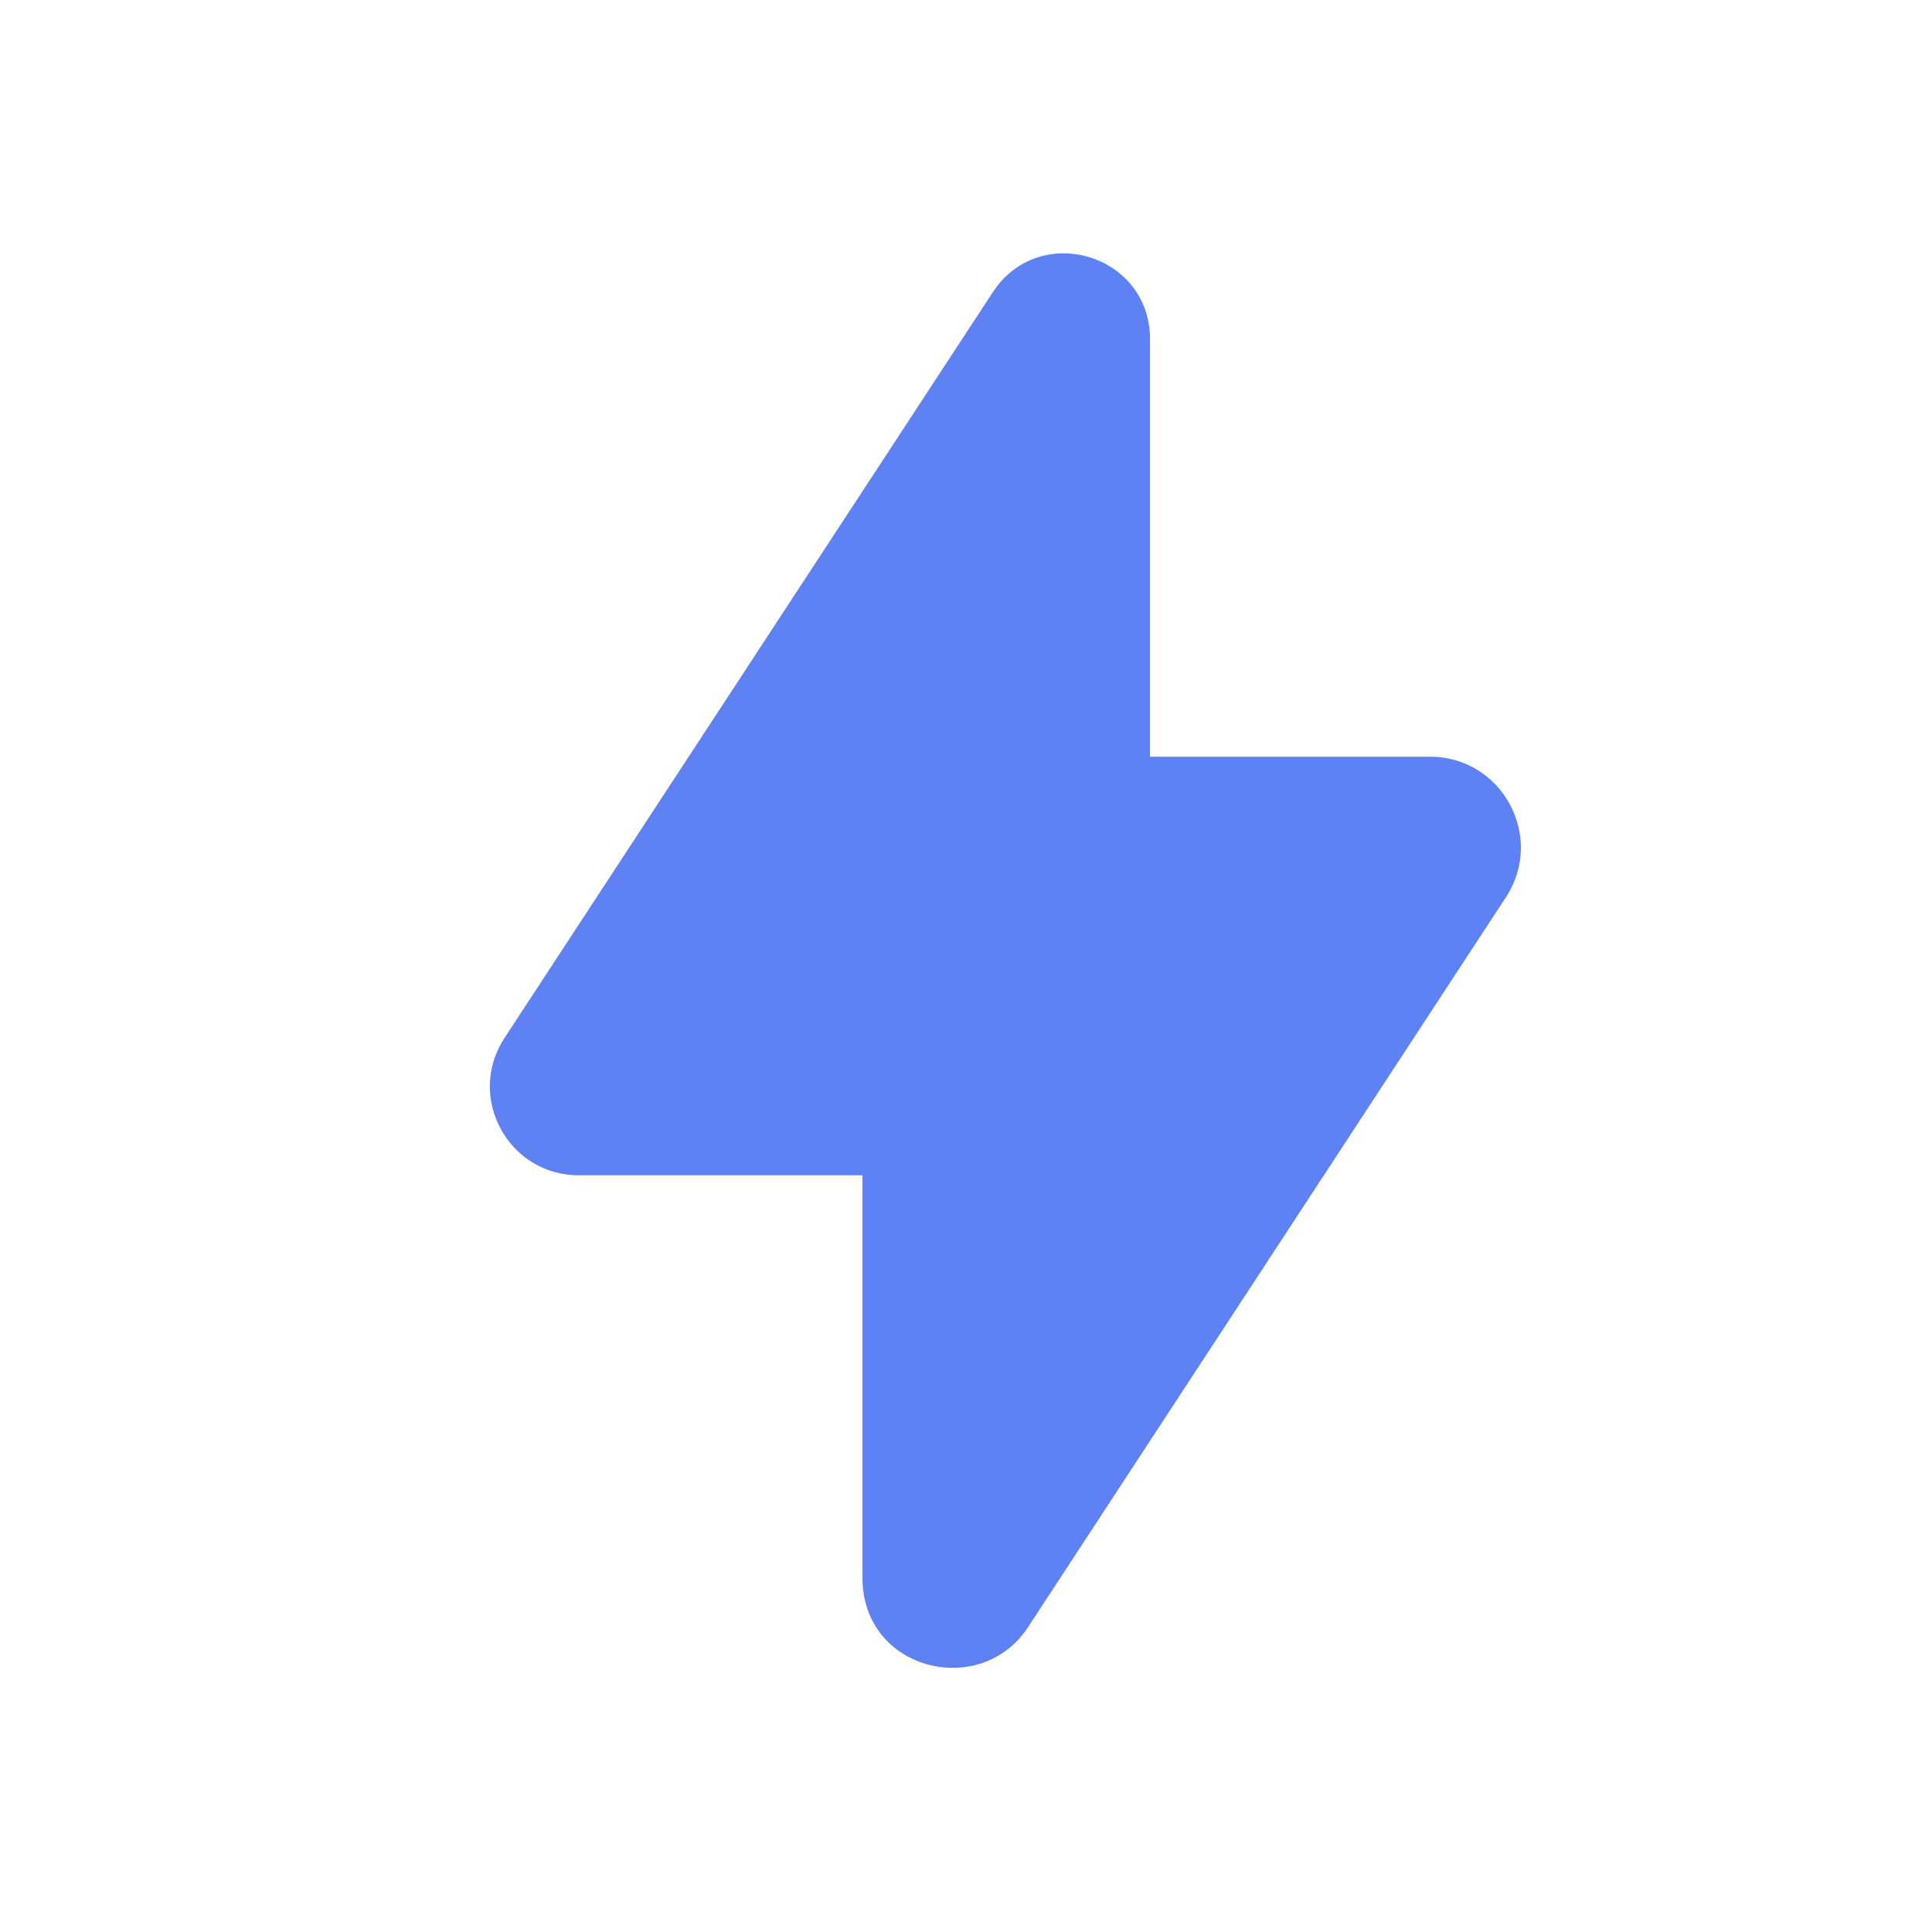
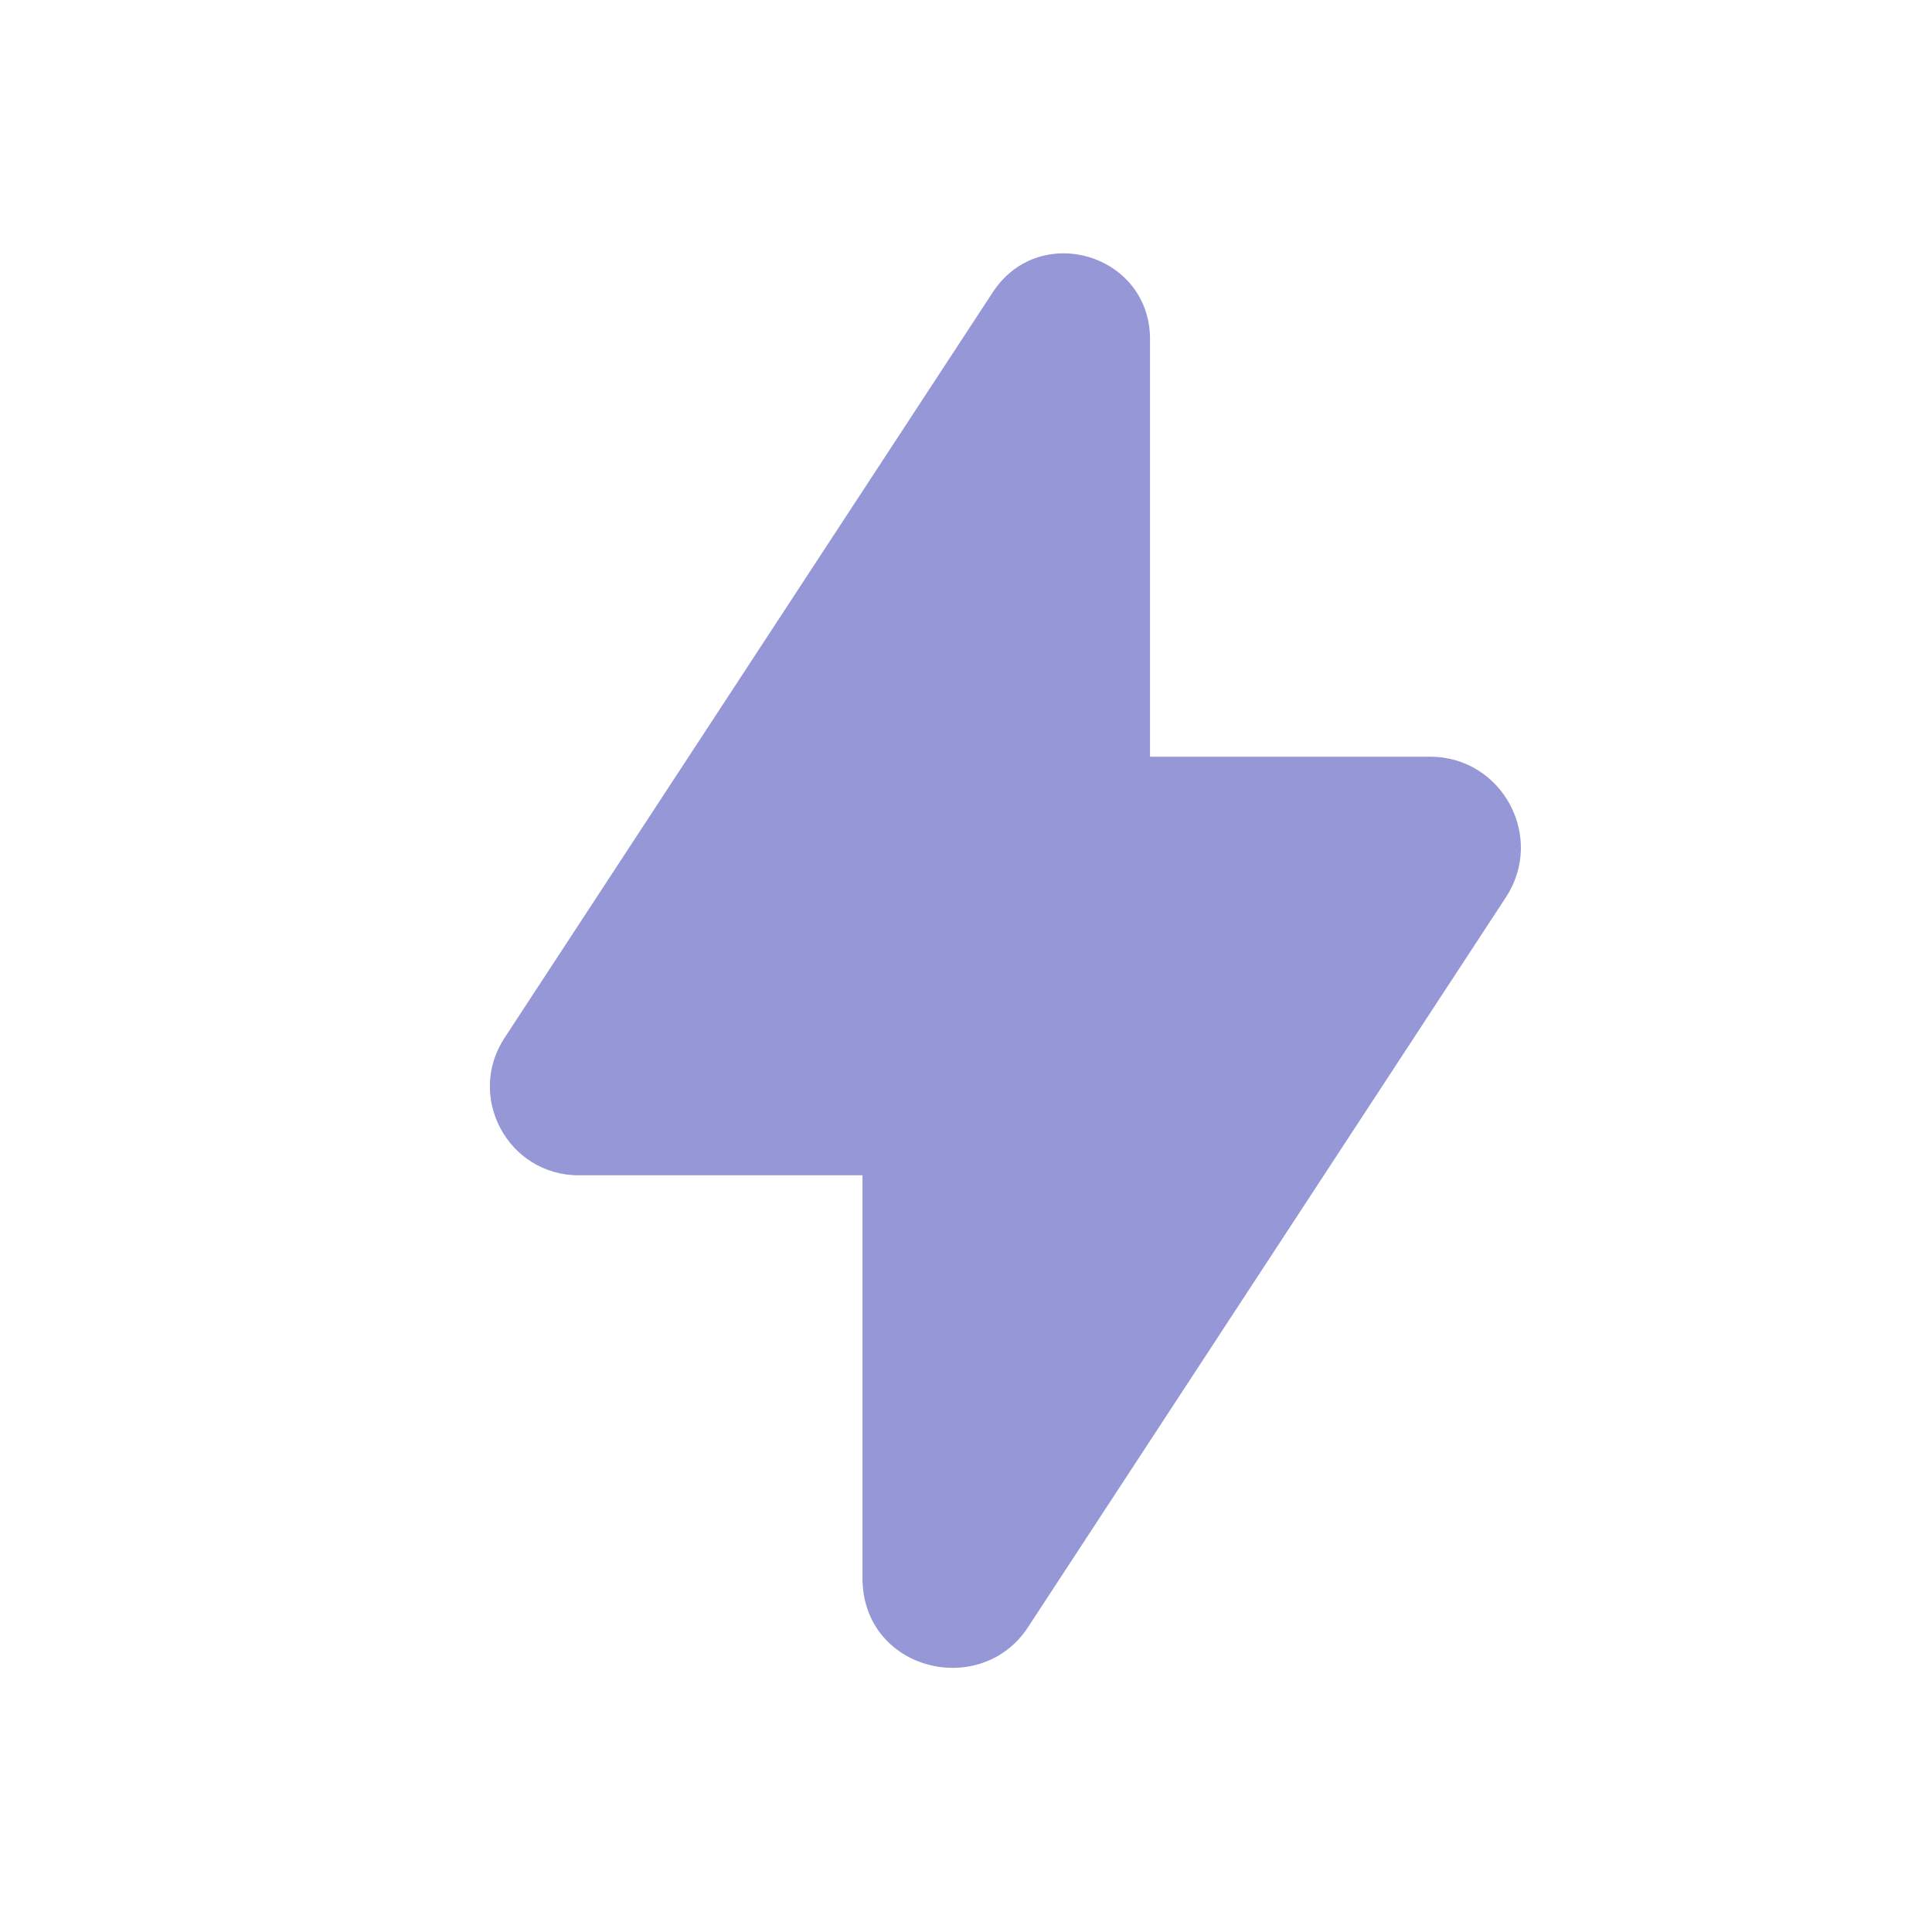
<svg xmlns="http://www.w3.org/2000/svg" width="800px" height="800px" viewBox="0 0 24 24" fill="none">
  <rect width="24" height="24" fill="none" />
-   <path fill-rule="evenodd" clip-rule="evenodd" d="M12.333 3.63C12.912 2.746 14.286 3.156 14.286 4.213V9.4H17.764C18.66 9.4 19.198 10.396 18.707 11.146L12.77 20.214C12.182 21.112 10.714 20.752 10.714 19.603V14.6H7.189C6.313 14.6 5.787 13.627 6.267 12.894L12.333 3.63Z" fill="#5e81f4" />
+   <path fill-rule="evenodd" clip-rule="evenodd" d="M12.333 3.63C12.912 2.746 14.286 3.156 14.286 4.213V9.4H17.764C18.66 9.4 19.198 10.396 18.707 11.146L12.77 20.214C12.182 21.112 10.714 20.752 10.714 19.603V14.6H7.189C6.313 14.6 5.787 13.627 6.267 12.894L12.333 3.63Z" fill="#9597D6" />
</svg>
